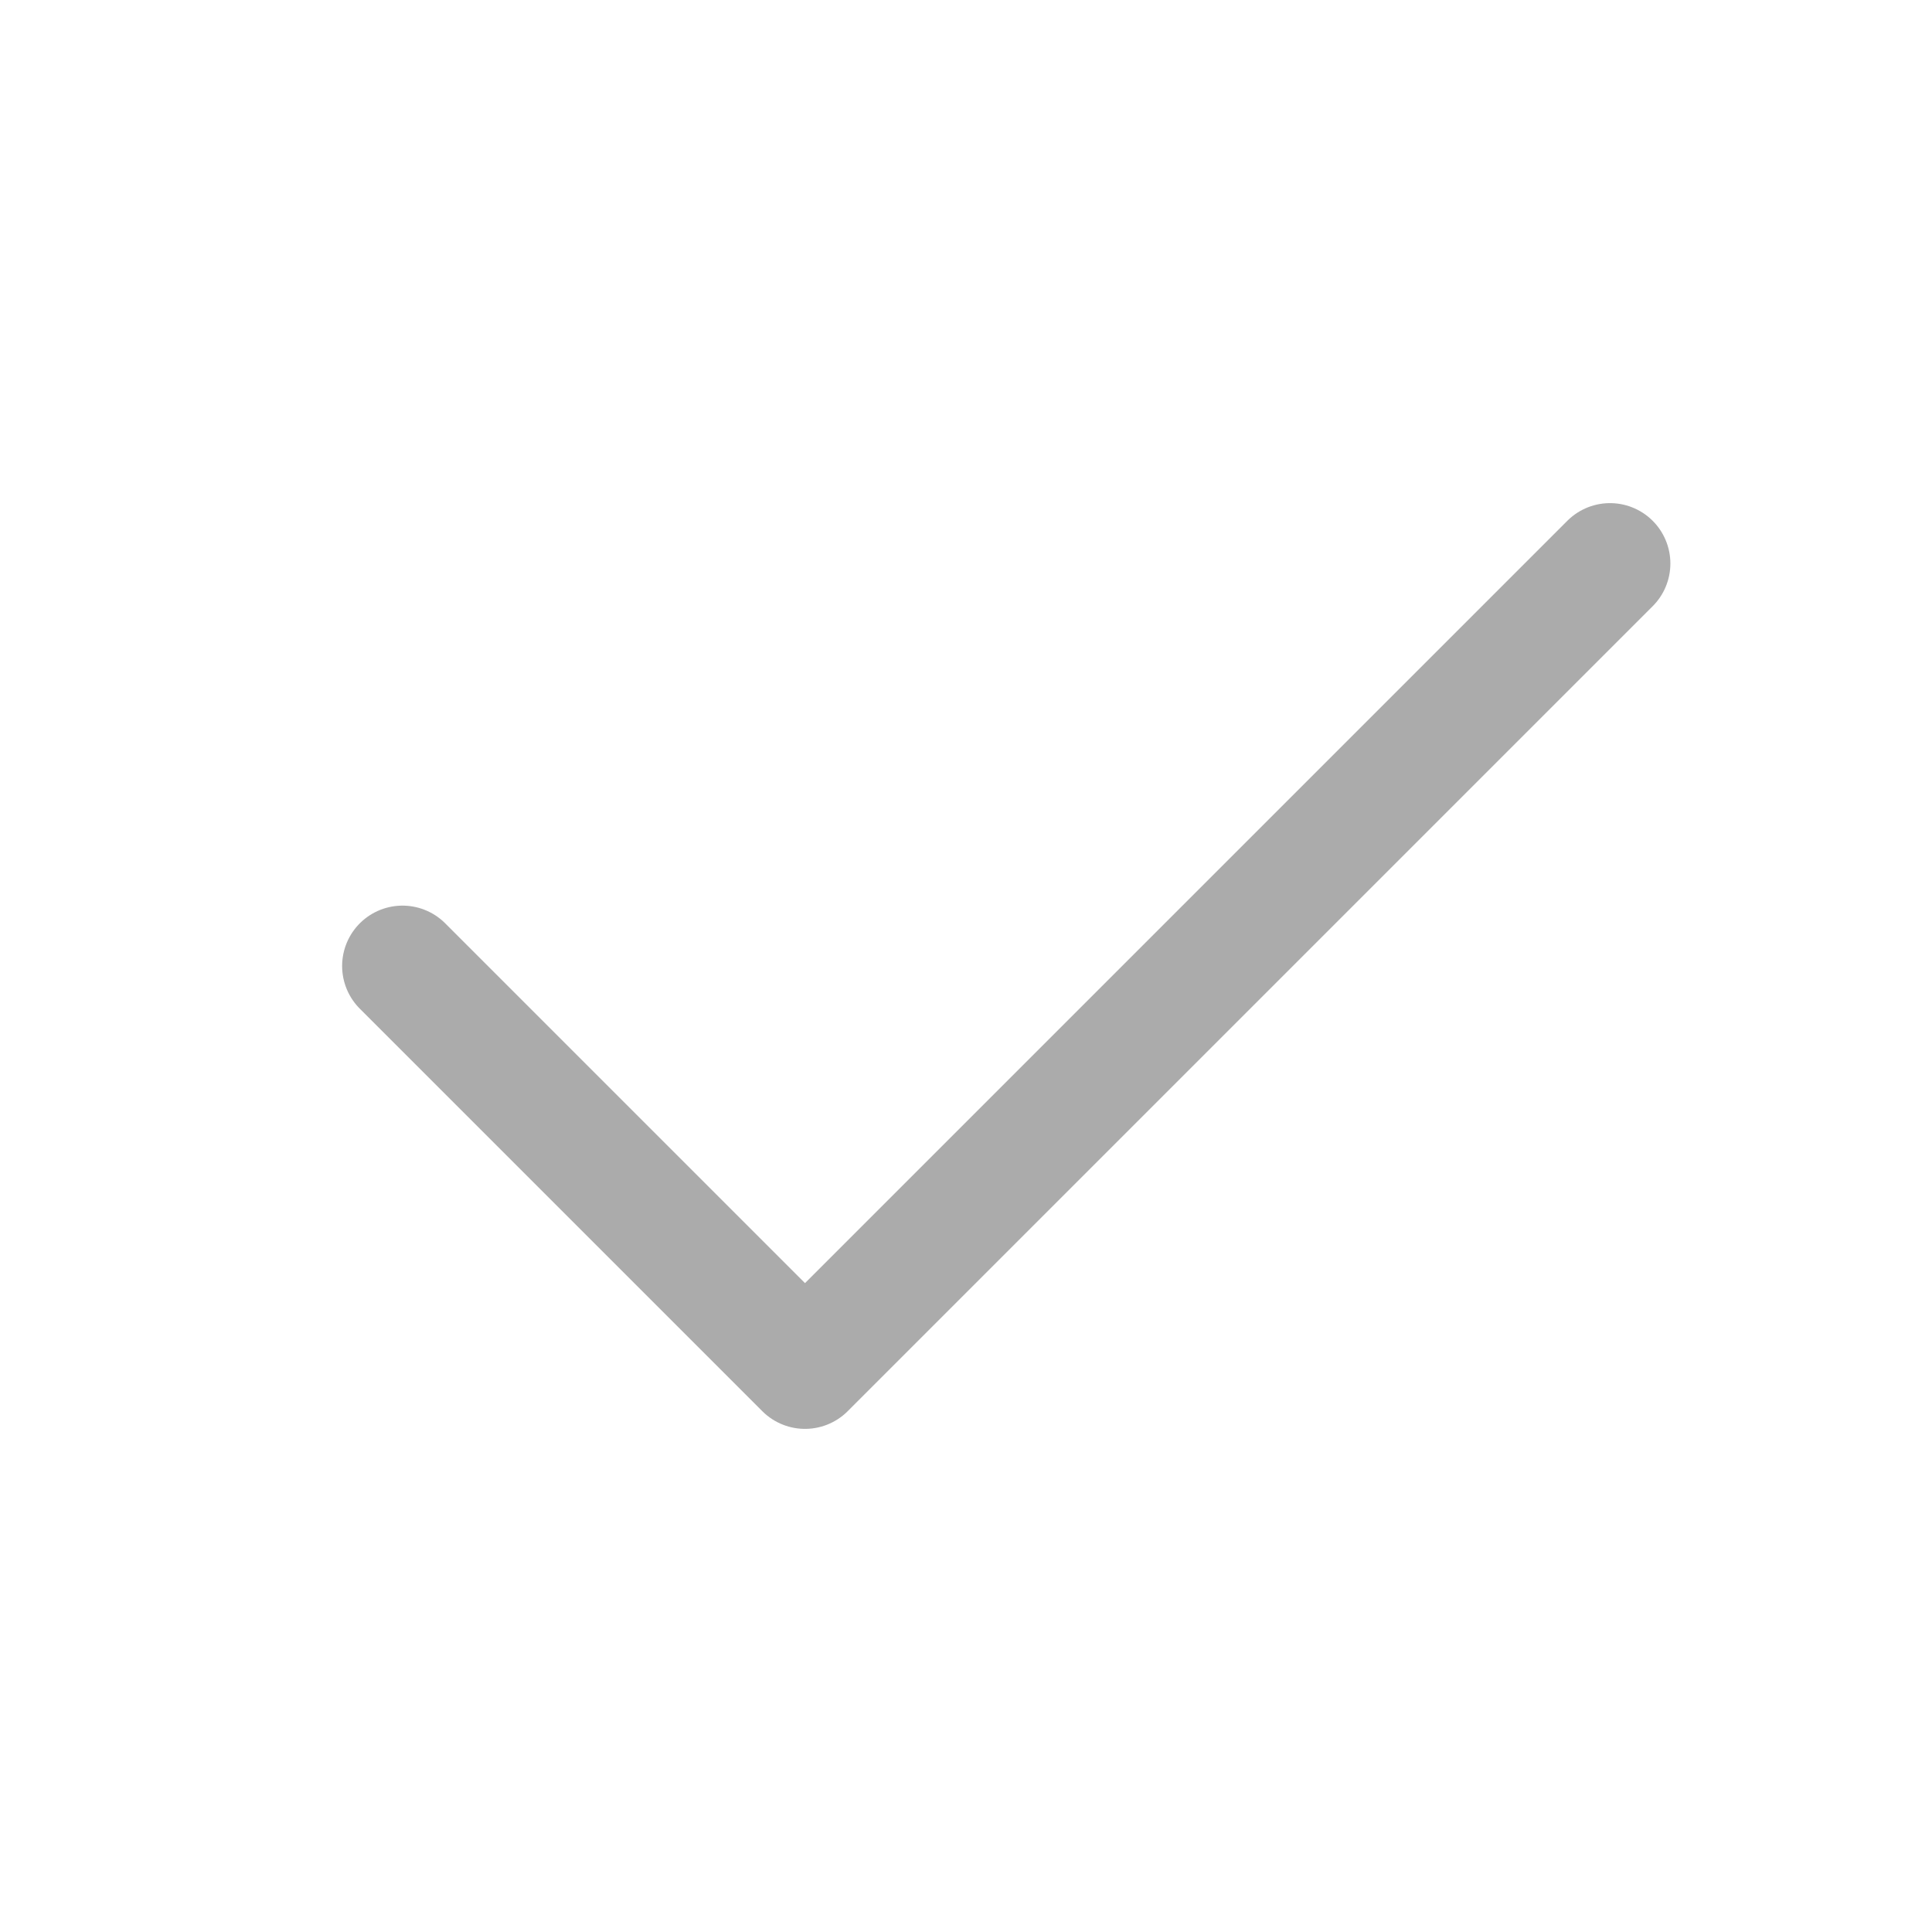
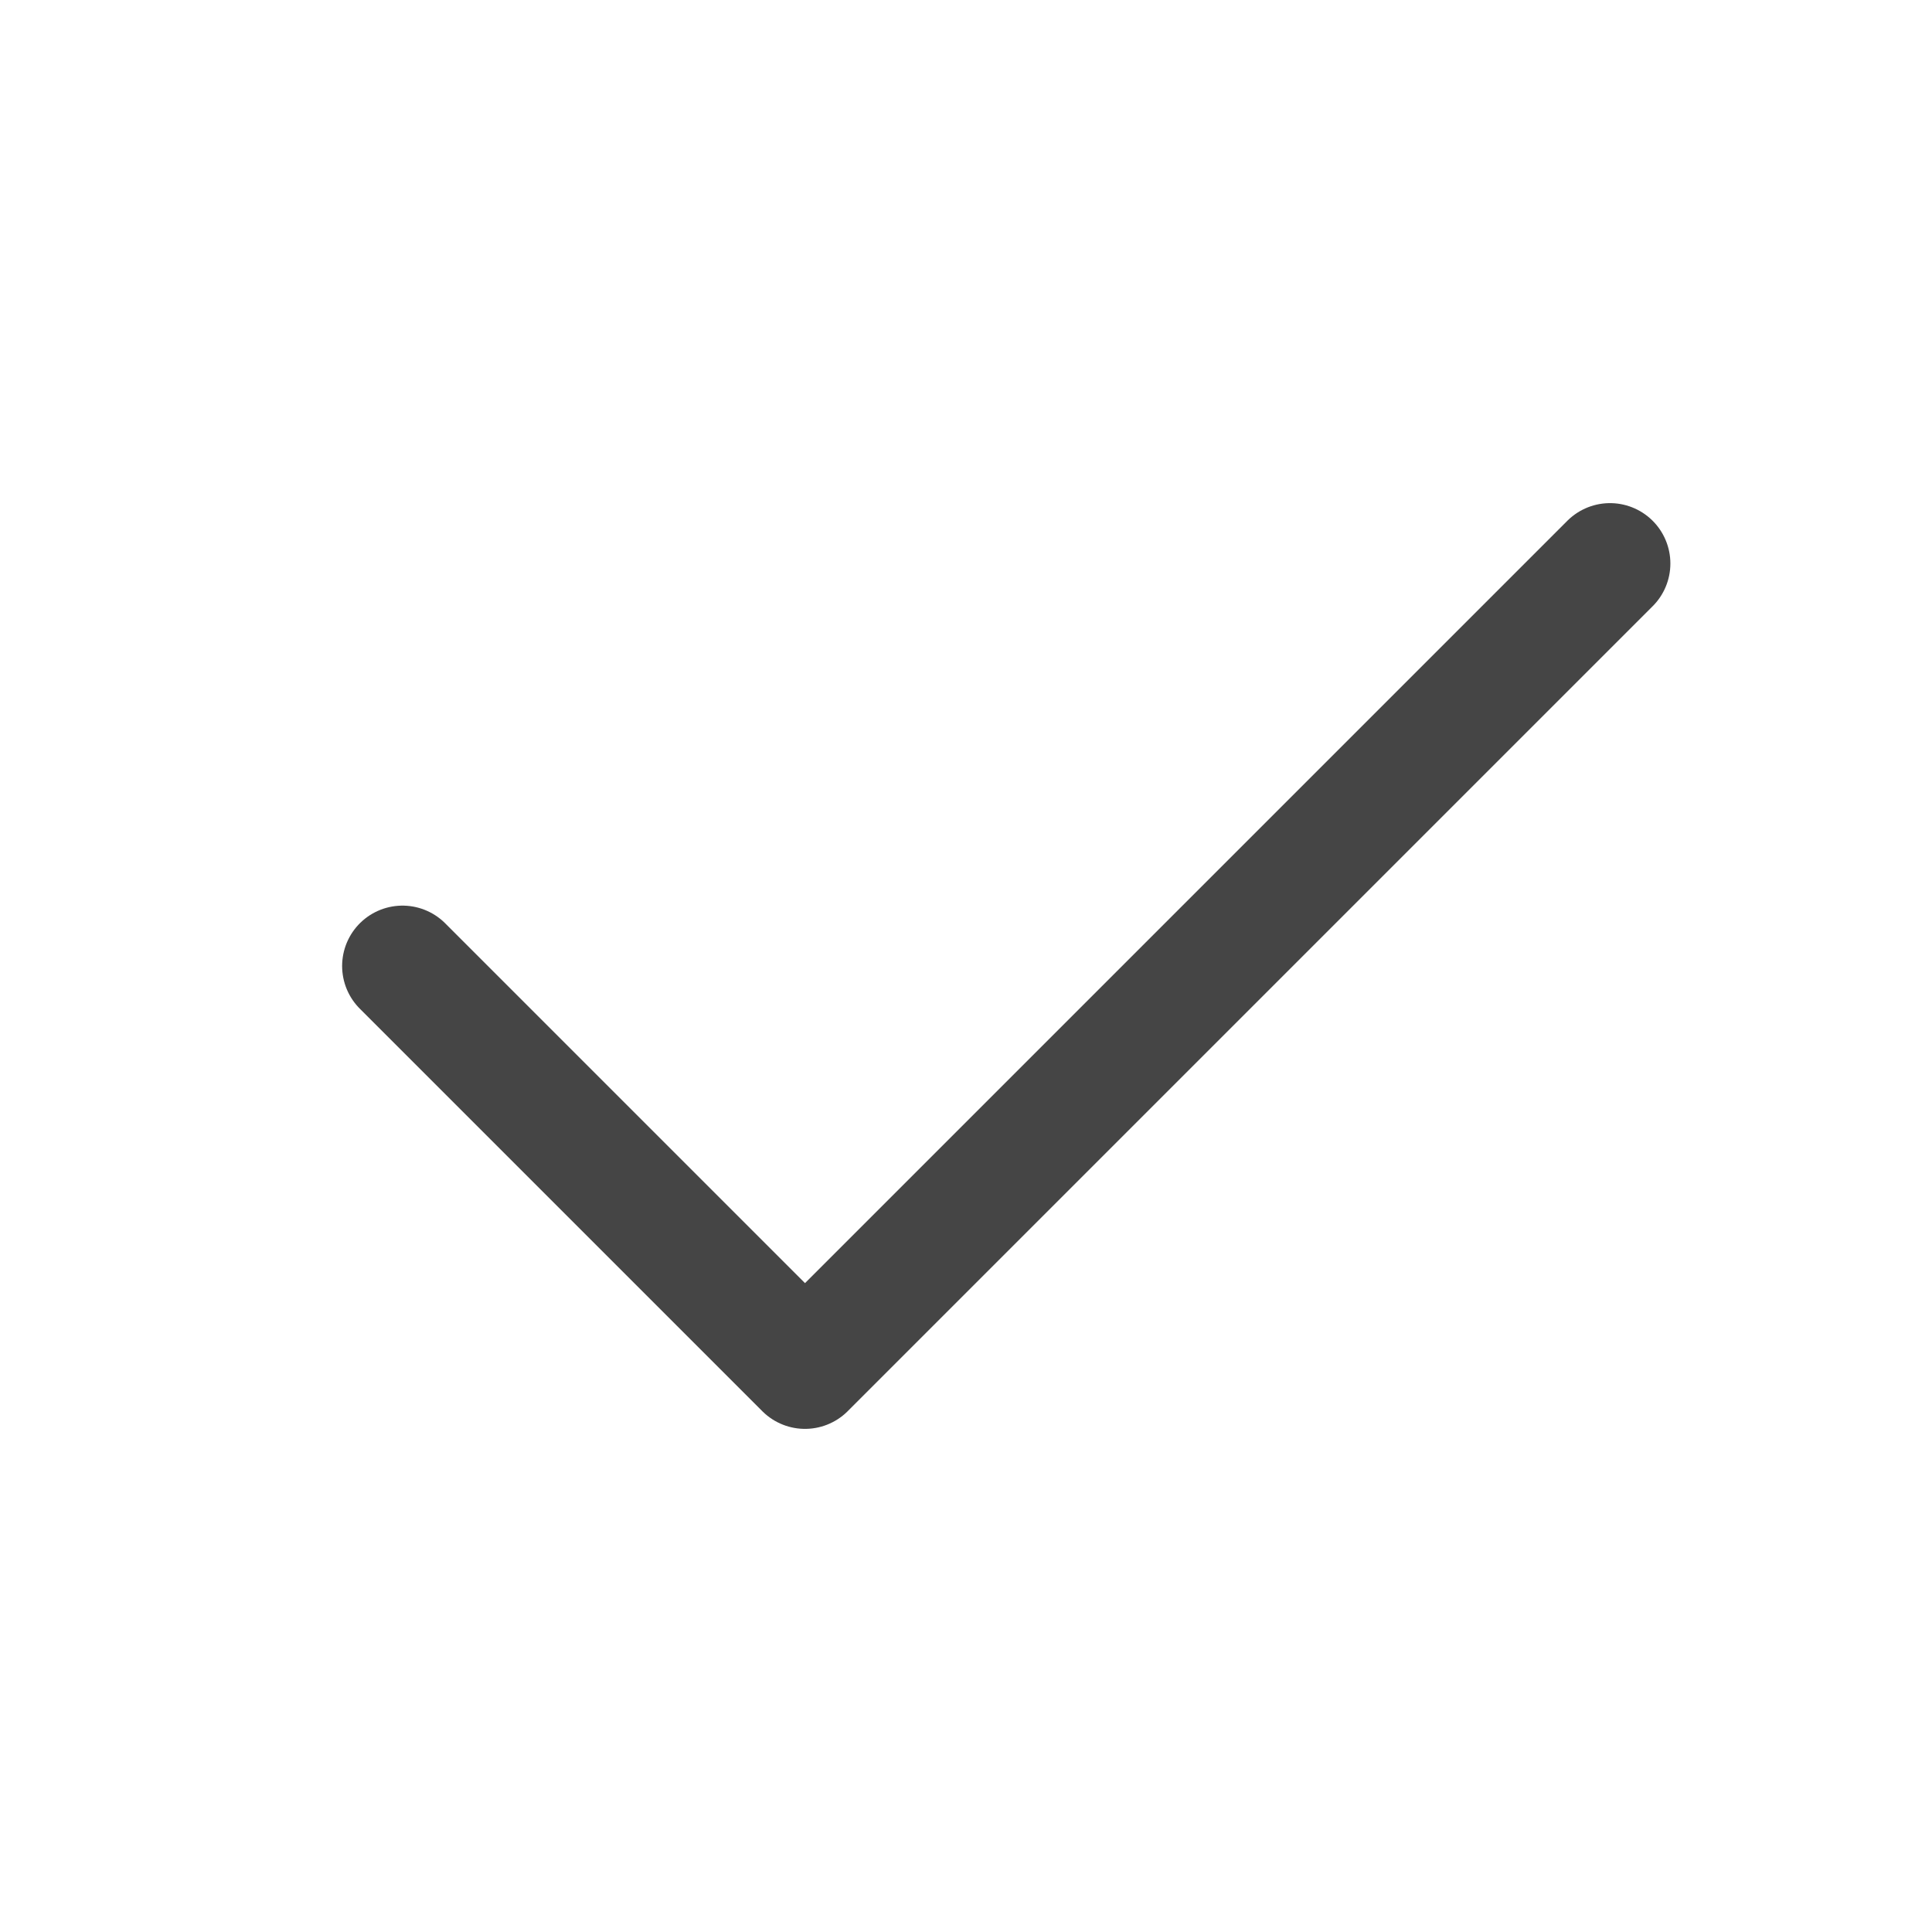
<svg xmlns="http://www.w3.org/2000/svg" width="24" height="24" viewBox="0 0 24 24" fill="none">
-   <path d="M5 12L10 17L20 7" stroke="black" stroke-opacity="0.33" stroke-width="1.5" stroke-linecap="round" stroke-linejoin="round" />
+   <path d="M5 12L10 17L20 7" stroke="black" stroke-opacity="0.73" stroke-width="1.5" stroke-linecap="round" stroke-linejoin="round" />
</svg>
